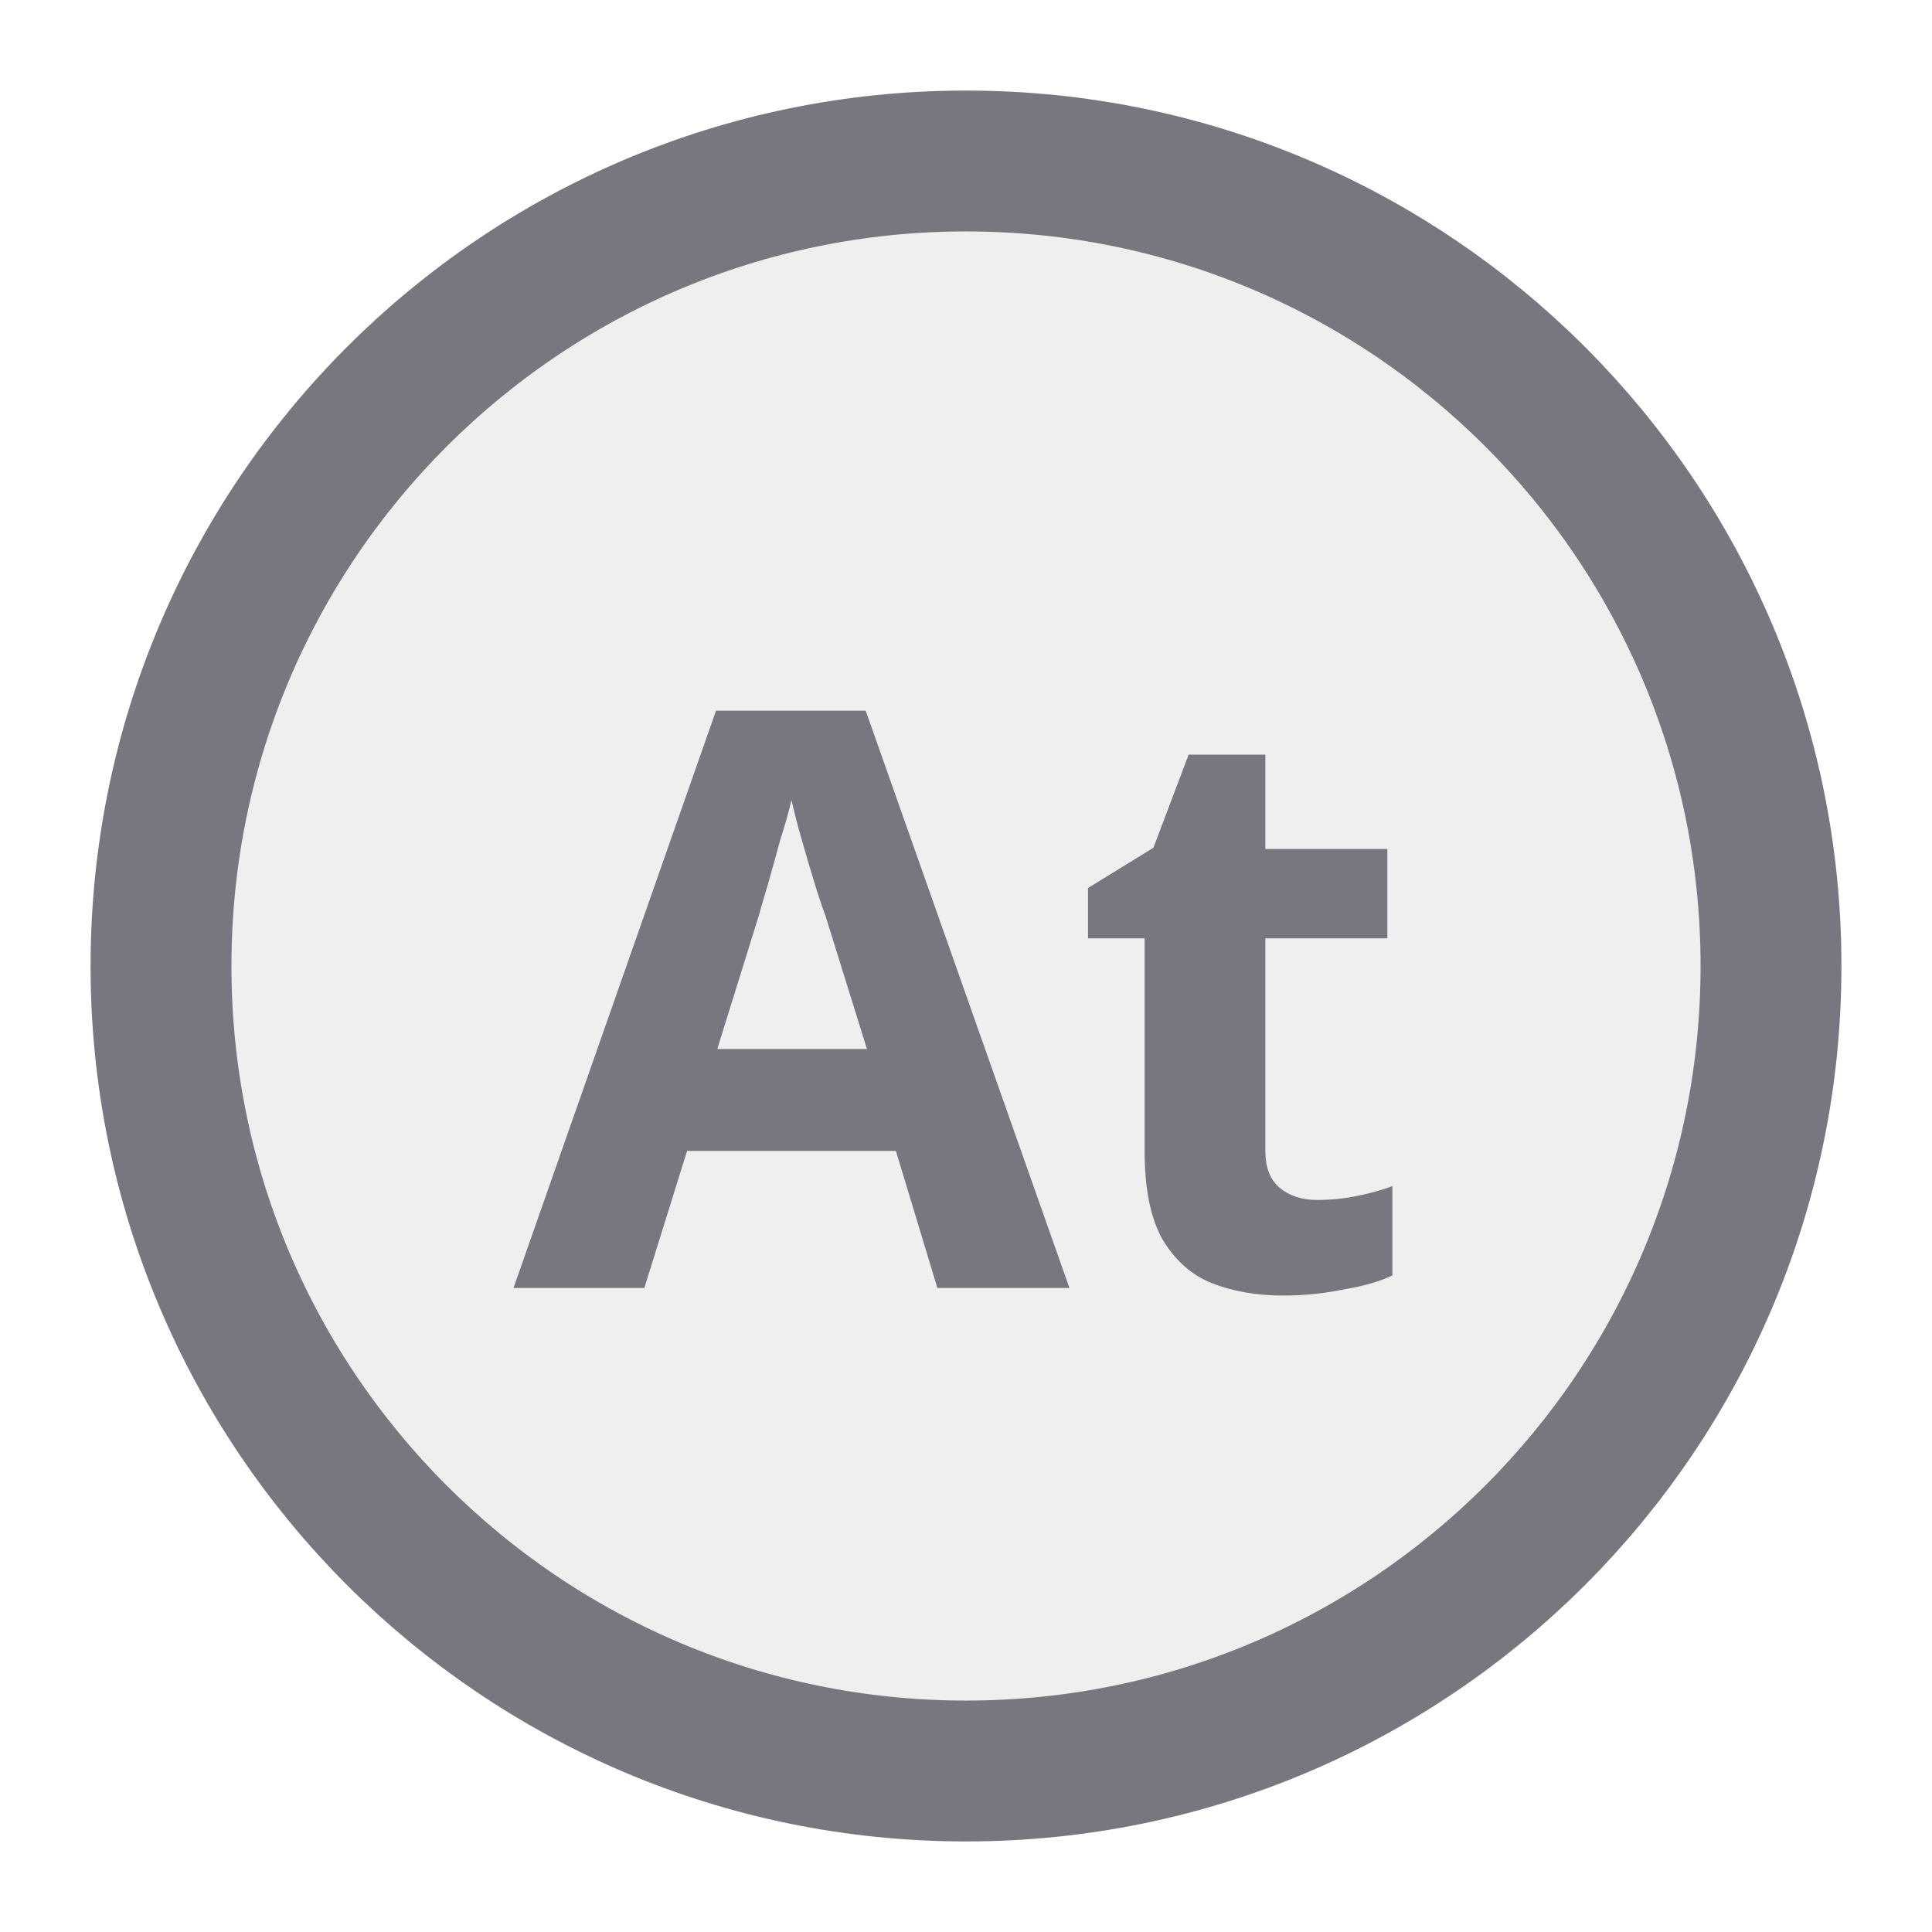
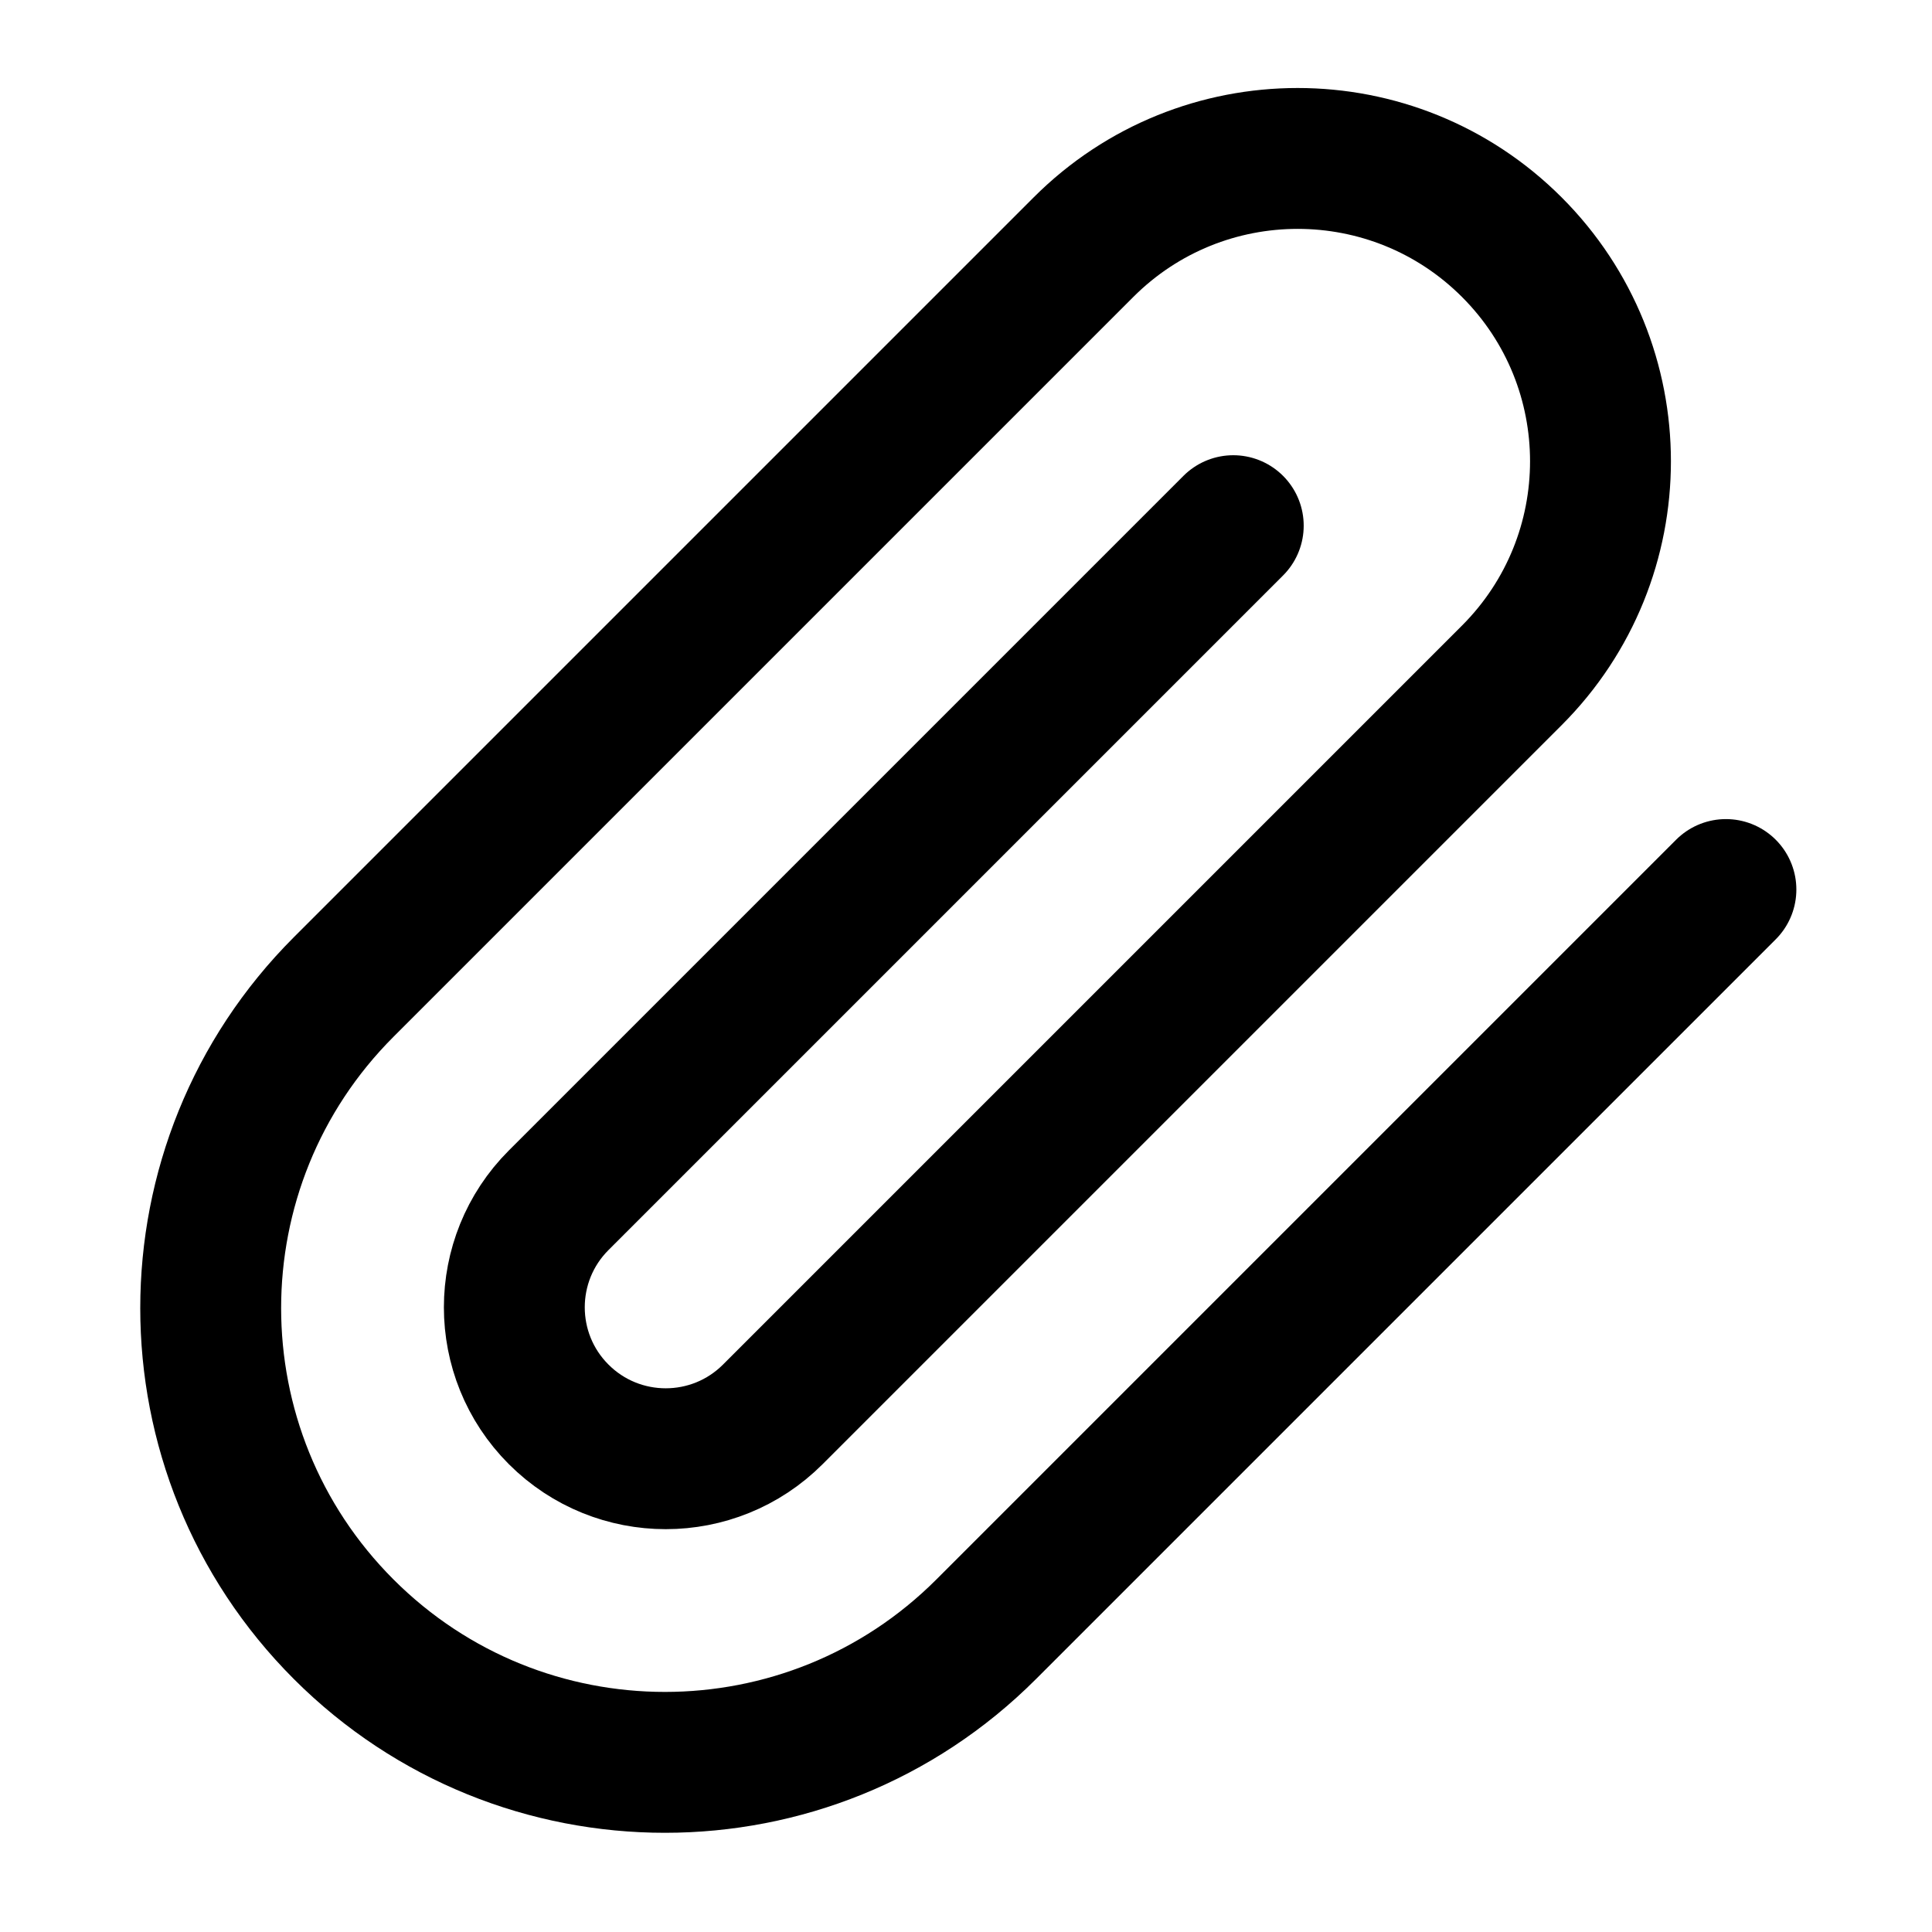
- <svg xmlns="http://www.w3.org/2000/svg" width="24" height="24" viewBox="0 0 24 24" fill="none" stroke="#7a7680" stroke-width="1.75" stroke-linecap="round" stroke-linejoin="round">
-   <circle cx="12" cy="12" r="10" fill="#7a7680" fill-opacity="0.12" stroke="#7a7680" />
-   <text x="12" y="16" text-anchor="middle" font-family="sans-serif" font-size="10" font-weight="600" fill="#7a7680" stroke="none">At</text>
+ <svg xmlns="http://www.w3.org/2000/svg" viewBox="0 0 24 24" fill="none" stroke="currentColor" stroke-width="1.75" stroke-linecap="round" stroke-linejoin="round">
+   <path d="M21.44 11.05l-9.19 9.19a5.64 5.64 0 01-7.98-7.98l9.19-9.19a3.76 3.76 0 015.32 5.32L9.6 17.57a1.88 1.88 0 01-2.66-2.66l8.38-8.38" />
</svg>
